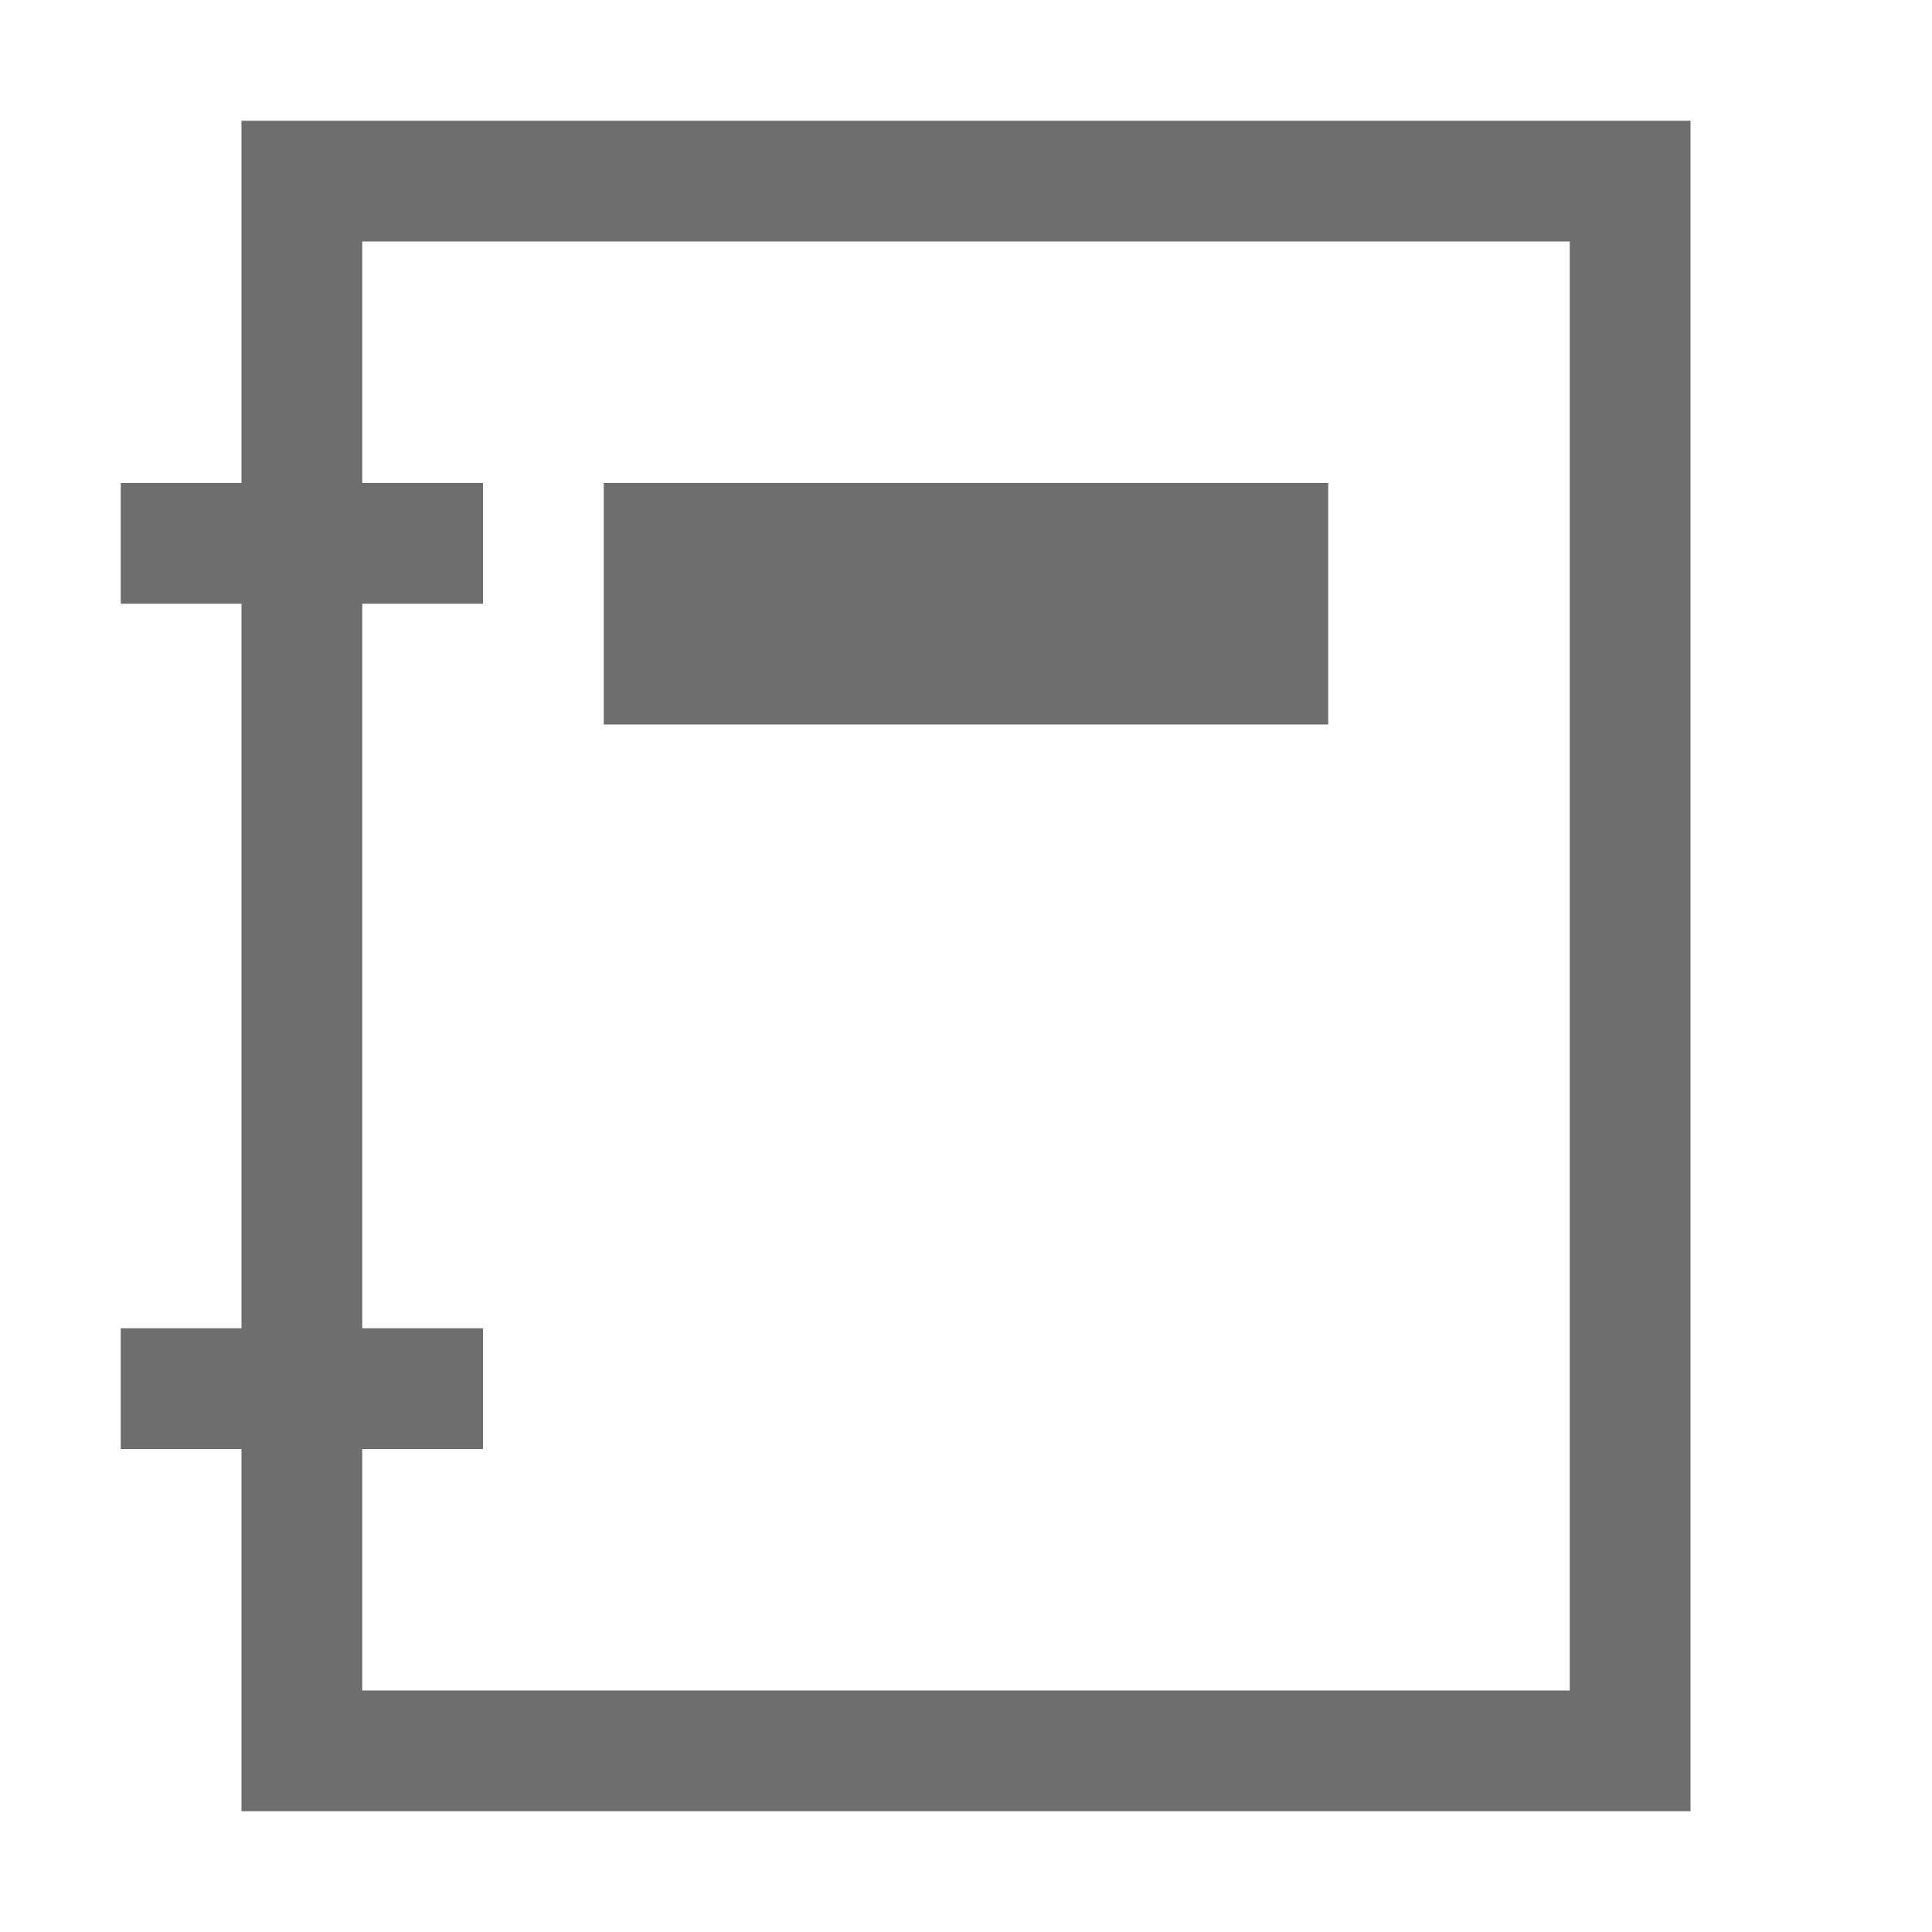
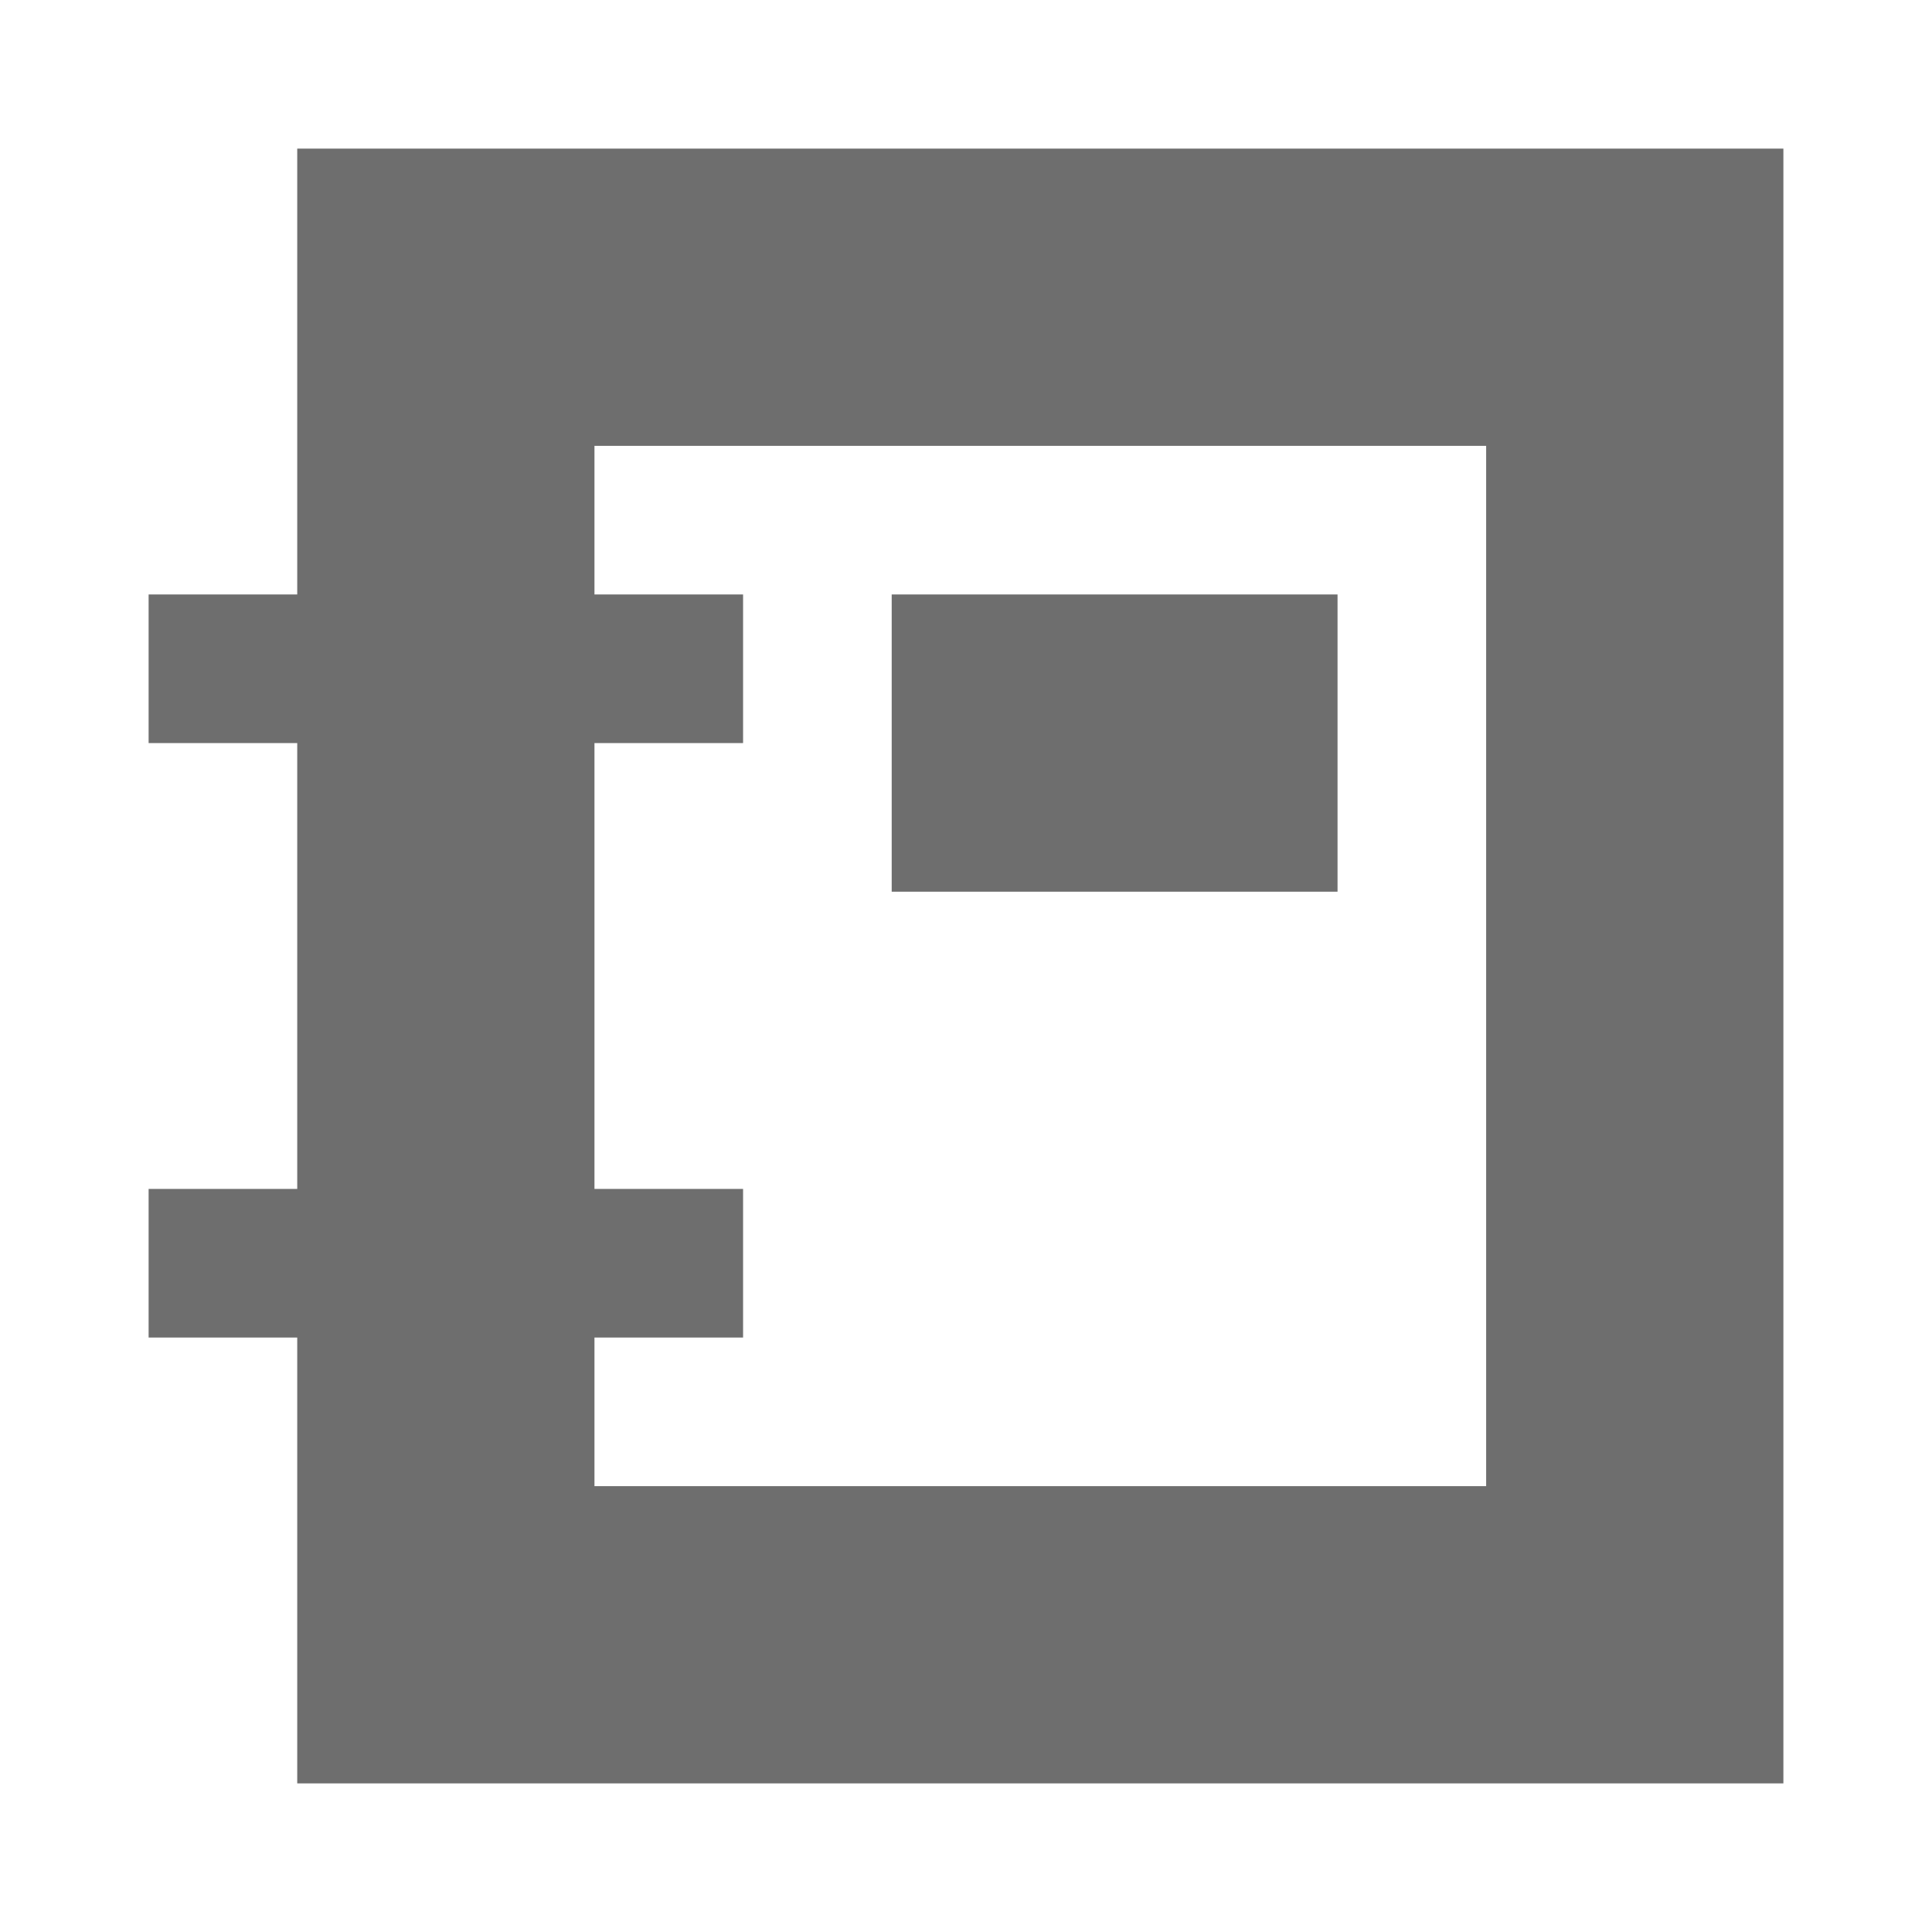
- <svg xmlns="http://www.w3.org/2000/svg" width="16" height="16" viewBox="0 0 16 16" fill="none">
-   <rect x="5" y="4" width="6" height="2" fill="#6E6E6E" />
-   <path fill-rule="evenodd" clip-rule="evenodd" d="M14 1H2V4H1V5H2V11H1V12H2V15H14V1ZM3 12V14H13V2H3V4H4V5H3V11H4V12H3Z" fill="#6E6E6E" />
+ <svg xmlns="http://www.w3.org/2000/svg" width="13" height="13" viewBox="0 0 13 13" fill="none">
+   <rect x="6" y="4" width="3" height="2" fill="#6E6E6E" />
+   <path fill-rule="evenodd" clip-rule="evenodd" d="M12 1H2V4H1V5H2V8H1V9H2V12H12V1ZM4 9V10H10V3H4V4H5V5H4V8H5V9H4Z" fill="#6E6E6E" />
</svg>
